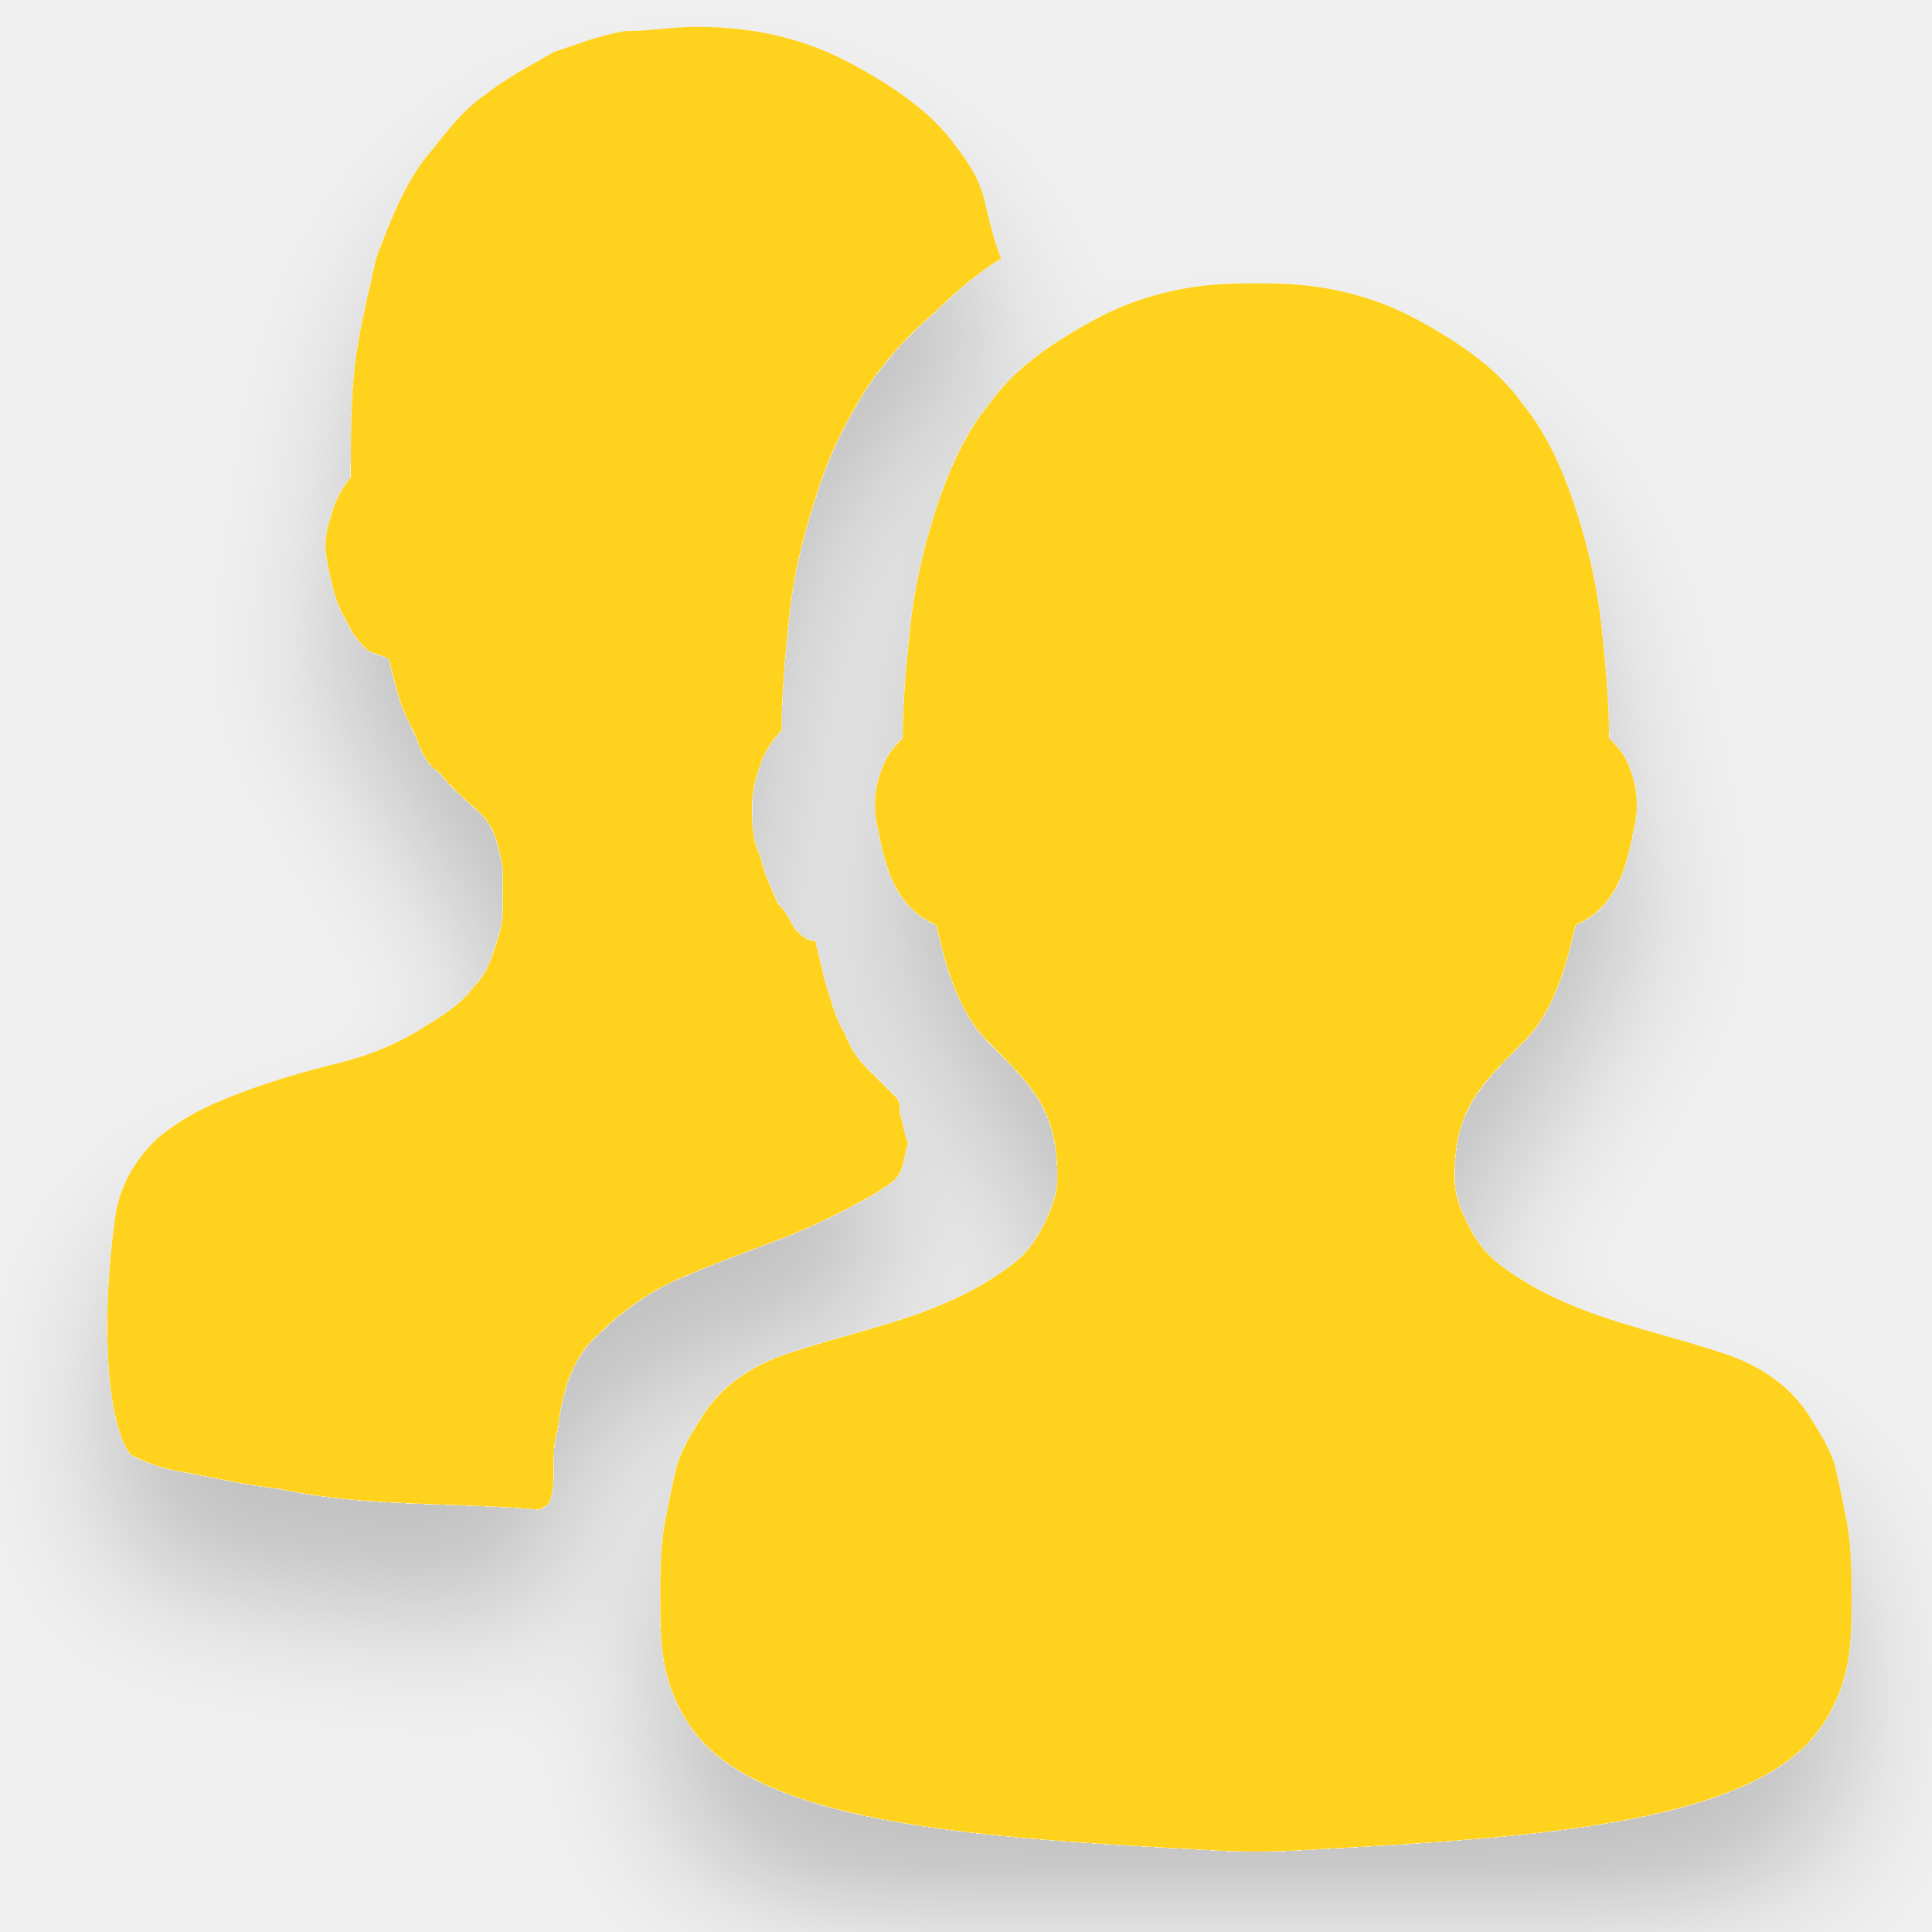
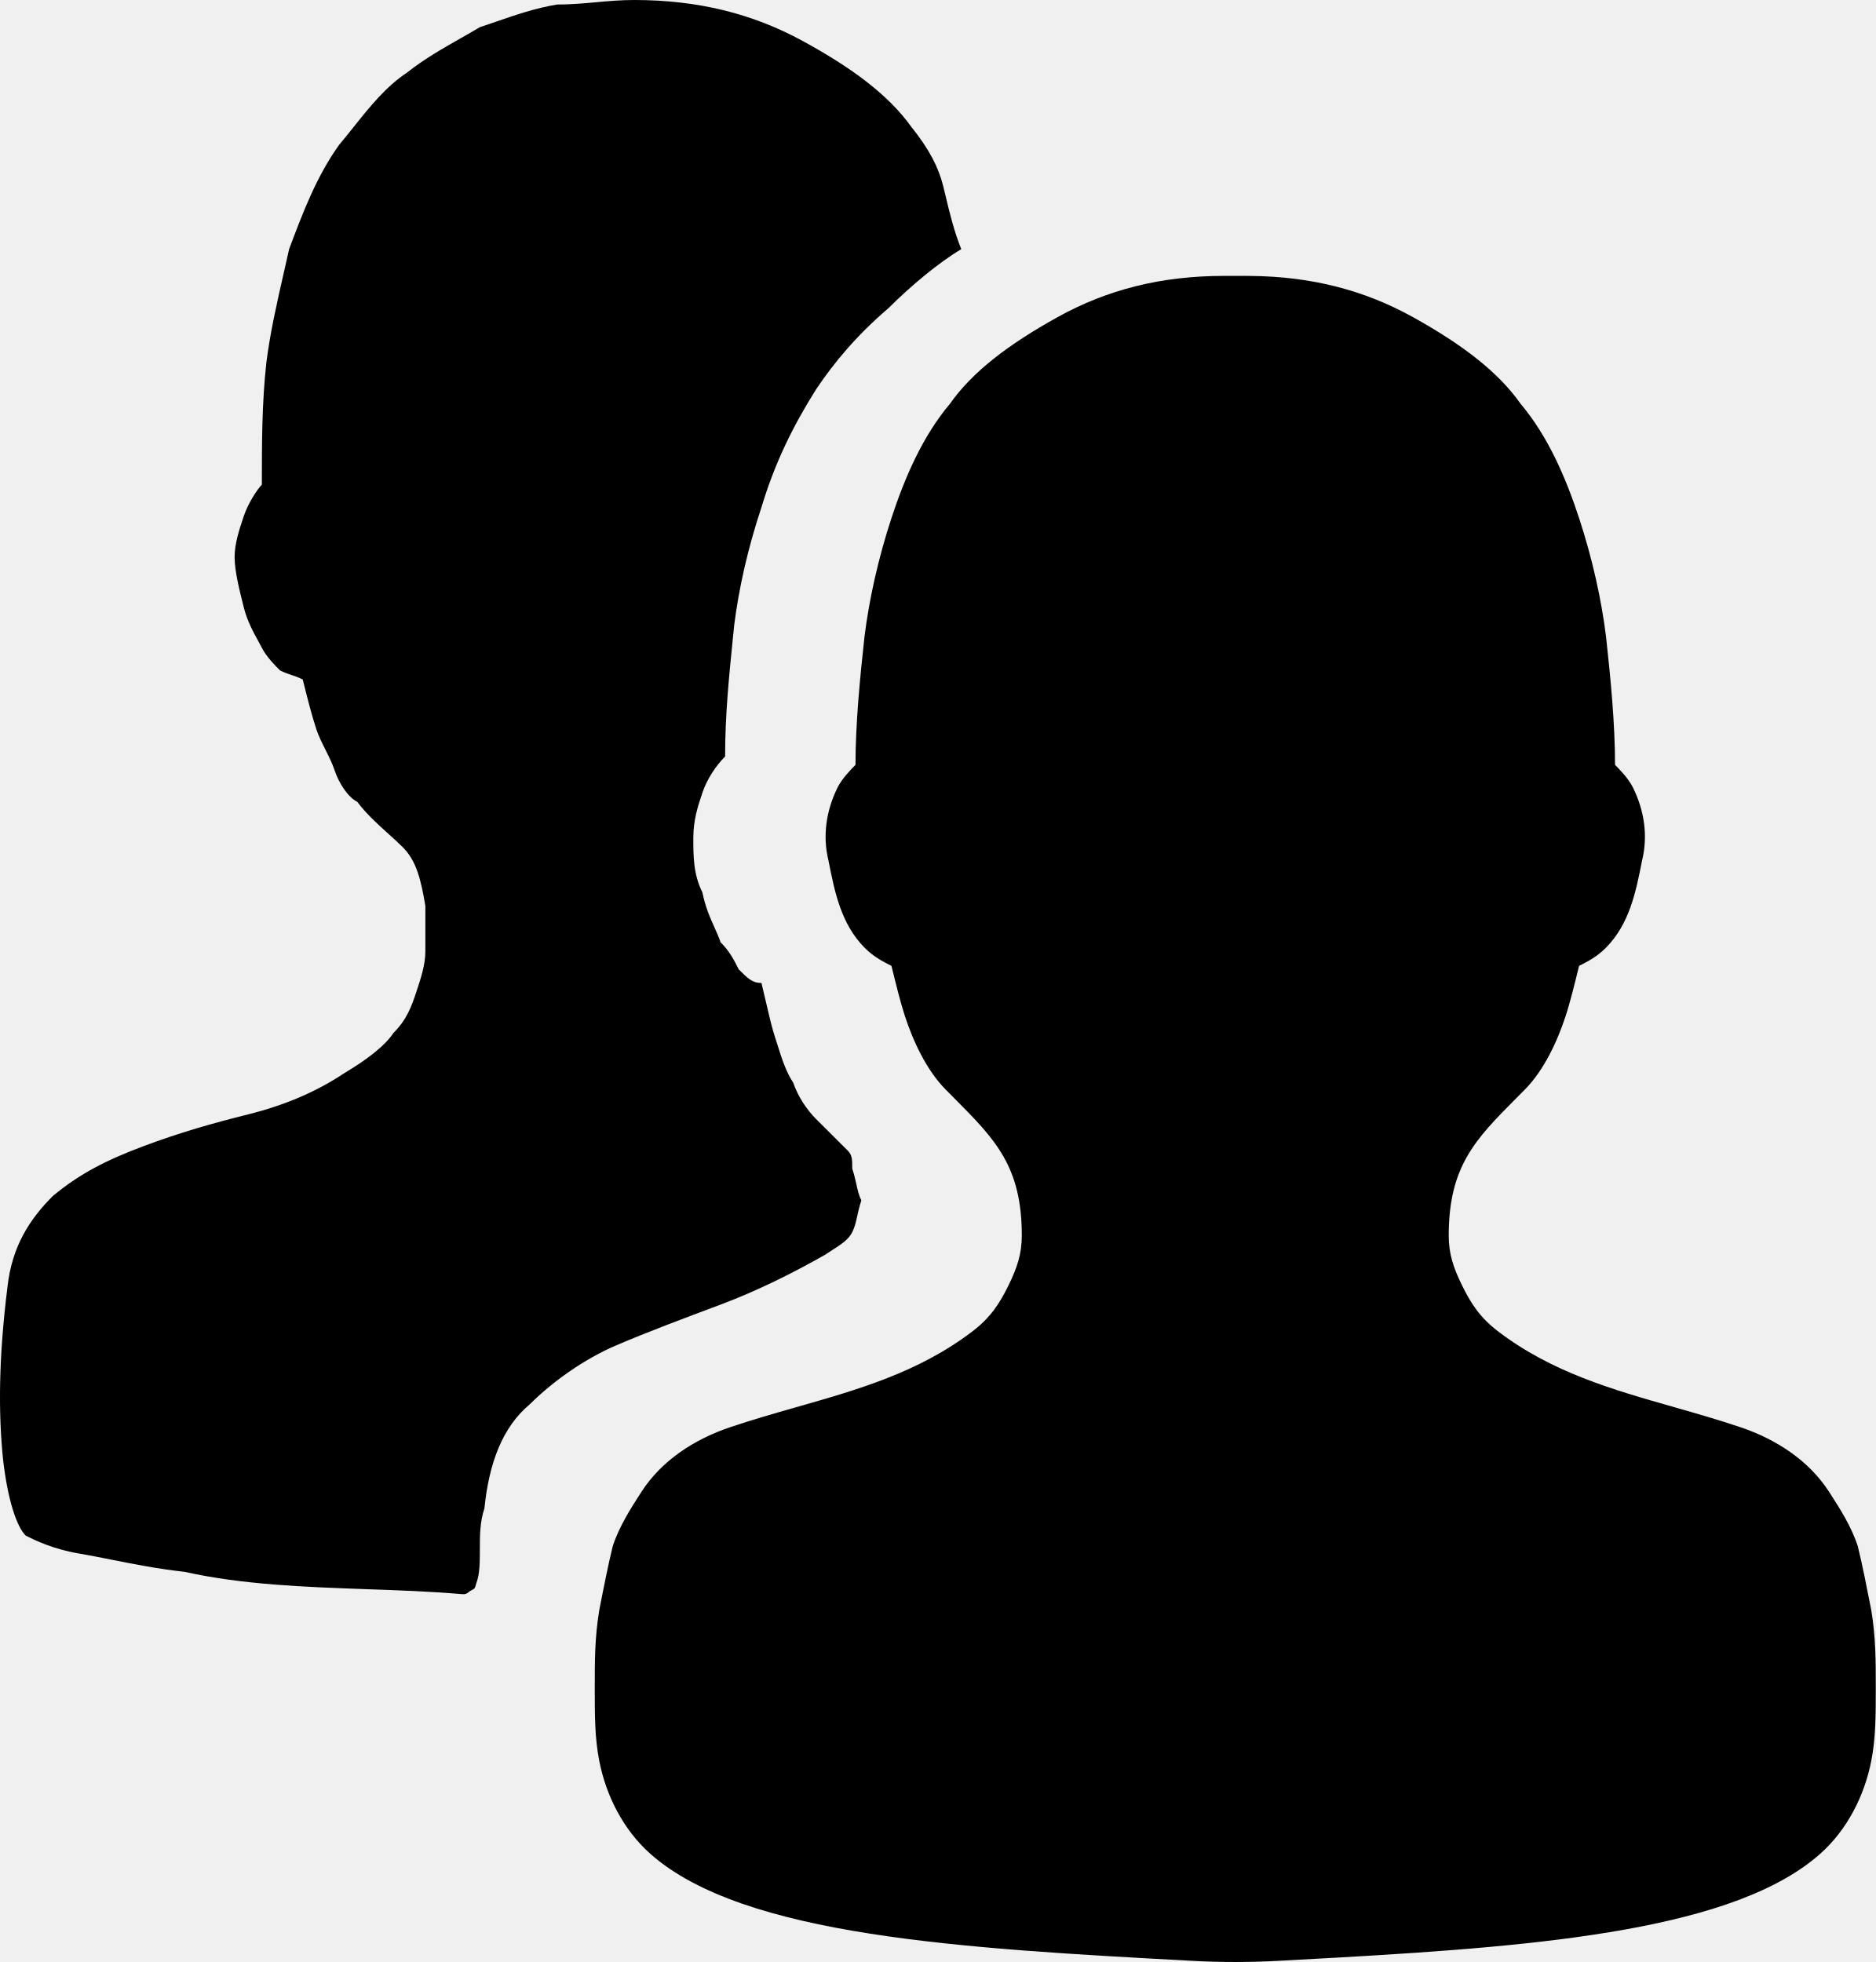
- <svg xmlns="http://www.w3.org/2000/svg" width="72" height="72" viewBox="0 0 72 72" fill="none">
-   <g clip-path="url(#clip0_1_15383)">
-     <g filter="url(#filter0_d_1_15383)">
-       <path d="M33.705 43.147C33.74 42.987 33.779 42.811 33.848 42.605C33.76 42.428 33.721 42.252 33.676 42.048C33.641 41.889 33.602 41.712 33.533 41.506C33.533 41.192 33.533 41.035 33.376 40.878L32.274 39.779C31.959 39.465 31.645 38.994 31.487 38.523C31.233 38.142 31.082 37.66 30.95 37.24C30.919 37.14 30.888 37.043 30.858 36.953C30.753 36.639 30.648 36.185 30.543 35.732C30.491 35.505 30.438 35.278 30.386 35.069C30.071 35.069 29.914 34.912 29.599 34.598C29.442 34.284 29.284 33.97 28.969 33.656C28.915 33.493 28.842 33.331 28.763 33.155C28.613 32.822 28.443 32.443 28.34 31.929C28.025 31.301 28.025 30.673 28.025 30.045C28.025 29.417 28.182 28.946 28.34 28.475C28.497 28.004 28.812 27.533 29.127 27.219C29.127 25.78 29.259 24.474 29.402 23.058C29.415 22.928 29.428 22.798 29.442 22.666C29.599 21.41 29.914 19.997 30.386 18.584C30.858 17.014 31.487 15.758 32.274 14.502C32.904 13.56 33.691 12.618 34.792 11.676C35.579 10.891 36.523 10.106 37.31 9.635C37.056 9.001 36.905 8.367 36.773 7.816C36.742 7.685 36.711 7.558 36.681 7.437C36.523 6.809 36.209 6.181 35.579 5.396C34.792 4.297 33.533 3.355 31.802 2.413C30.071 1.471 28.182 1 25.979 1C25.507 1 25.074 1.039 24.641 1.079C24.209 1.118 23.776 1.157 23.304 1.157C22.552 1.282 21.9 1.506 21.19 1.751C21.007 1.814 20.821 1.878 20.628 1.942C20.419 2.067 20.198 2.193 19.972 2.321C19.35 2.675 18.688 3.051 18.11 3.512C17.371 4.003 16.825 4.687 16.246 5.412C16.085 5.614 15.921 5.819 15.749 6.024C14.963 7.123 14.49 8.379 14.018 9.635C13.96 9.896 13.902 10.152 13.845 10.404C13.592 11.512 13.36 12.536 13.231 13.56C13.074 14.973 13.074 16.386 13.074 17.799C12.917 17.956 12.602 18.427 12.444 18.898C12.287 19.369 12.13 19.84 12.13 20.311C12.13 20.782 12.287 21.41 12.444 22.038C12.566 22.525 12.783 22.917 12.948 23.215C12.995 23.302 13.039 23.38 13.074 23.451C13.231 23.765 13.546 24.079 13.704 24.236C13.861 24.314 13.979 24.354 14.097 24.393C14.215 24.432 14.333 24.471 14.49 24.55C14.648 25.178 14.805 25.806 14.963 26.277C15.041 26.512 15.159 26.748 15.277 26.983C15.395 27.219 15.513 27.454 15.592 27.69C15.749 28.161 16.064 28.632 16.379 28.789C16.699 29.215 17.092 29.568 17.459 29.899C17.633 30.056 17.801 30.207 17.953 30.359C18.425 30.83 18.582 31.458 18.74 32.4V33.97C18.74 34.441 18.582 34.912 18.425 35.383C18.267 35.854 18.11 36.325 17.638 36.796C17.323 37.267 16.694 37.738 15.907 38.209C14.963 38.837 13.861 39.308 12.602 39.622C11.343 39.936 10.241 40.25 8.982 40.721C7.723 41.192 6.779 41.663 5.835 42.448C5.048 43.233 4.418 44.175 4.261 45.588C3.946 48.1 3.946 49.984 4.103 51.553C4.261 52.967 4.576 53.908 4.89 54.222C5.205 54.38 5.835 54.694 6.779 54.85C7.094 54.903 7.443 54.973 7.822 55.048C8.58 55.199 9.454 55.374 10.399 55.478C12.418 55.926 14.558 56.002 16.683 56.078C17.812 56.117 18.938 56.157 20.038 56.253C20.113 56.26 20.187 56.233 20.24 56.18C20.268 56.152 20.304 56.134 20.34 56.115C20.365 56.103 20.39 56.091 20.412 56.075C20.426 56.066 20.439 56.053 20.449 56.036C20.468 56.005 20.478 55.969 20.487 55.933C20.493 55.91 20.499 55.888 20.507 55.867C20.628 55.556 20.628 55.125 20.628 54.694C20.628 54.222 20.628 53.752 20.786 53.281C20.943 51.711 21.415 50.455 22.359 49.67C23.146 48.885 24.248 48.1 25.35 47.629C26.451 47.158 27.71 46.687 28.969 46.216C30.228 45.745 31.487 45.117 32.589 44.489C32.673 44.433 32.751 44.382 32.825 44.335C33.168 44.114 33.404 43.962 33.533 43.704C33.622 43.527 33.66 43.351 33.705 43.147Z" fill="#FFD21D" />
-       <path d="M67.087 65.239C64.154 67.86 57.558 68.437 50.418 68.843C49.712 68.883 49 68.921 48.286 68.96L48.285 68.96C47.295 69.013 46.315 69.013 45.325 68.96C37.393 68.532 29.746 68.119 26.523 65.239C25.605 64.418 25.005 63.25 24.765 62.031C24.61 61.239 24.61 60.448 24.61 59.498C24.61 58.547 24.61 57.755 24.766 56.805C24.921 56.013 25.077 55.221 25.233 54.588C25.459 53.898 25.85 53.291 26.226 52.707C26.93 51.614 28.067 50.883 29.283 50.471C30.053 50.21 30.828 49.989 31.598 49.769C33.736 49.16 35.837 48.562 37.695 47.145C38.318 46.67 38.629 46.195 38.941 45.561C39.252 44.928 39.408 44.453 39.408 43.819C39.408 41.42 38.475 40.481 37.081 39.076L37.08 39.074C36.975 38.97 36.869 38.862 36.76 38.752C36.105 38.086 35.647 37.098 35.358 36.218C35.202 35.743 35.047 35.109 34.891 34.476C34.579 34.317 34.268 34.159 33.956 33.842C33.149 33.022 32.927 31.938 32.71 30.833C32.496 29.964 32.633 29.09 33.021 28.299C33.177 27.983 33.489 27.666 33.645 27.508C33.645 26.082 33.8 24.499 33.956 23.073C34.112 21.806 34.423 20.381 34.891 18.956C35.358 17.531 35.981 16.105 36.916 14.997C37.695 13.888 38.941 12.938 40.654 11.988C42.368 11.038 44.237 10.562 46.418 10.562H47.192C47.235 10.562 47.278 10.563 47.321 10.563C49.447 10.582 51.276 11.056 52.956 11.988C54.669 12.938 55.915 13.888 56.694 14.997C57.629 16.105 58.252 17.53 58.719 18.956C59.186 20.381 59.498 21.806 59.654 23.073C59.809 24.499 59.965 26.082 59.965 27.508C60.121 27.666 60.432 27.983 60.588 28.299C60.977 29.09 61.114 29.964 60.9 30.833C60.682 31.938 60.461 33.022 59.654 33.842C59.342 34.159 59.031 34.317 58.719 34.476C58.563 35.109 58.407 35.743 58.252 36.218C57.963 37.098 57.504 38.086 56.85 38.752C56.74 38.863 56.633 38.971 56.528 39.076C55.134 40.481 54.202 41.42 54.202 43.819C54.202 44.453 54.357 44.928 54.669 45.561C54.98 46.195 55.292 46.67 55.915 47.145C57.773 48.562 59.874 49.16 62.012 49.769C62.782 49.989 63.557 50.21 64.327 50.471C65.543 50.883 66.68 51.614 67.384 52.707C67.76 53.291 68.151 53.898 68.377 54.588C68.533 55.221 68.689 56.014 68.844 56.805C69 57.755 69 58.547 69 59.497C69 60.448 69 61.239 68.844 62.031C68.605 63.25 68.004 64.418 67.087 65.239Z" fill="#FFD21D" />
-     </g>
-   </g>
-   <defs>
-     <filter id="filter0_d_1_15383" x="-1" y="0" width="75" height="78" filterUnits="userSpaceOnUse" color-interpolation-filters="sRGB">
-       <feFlood flood-opacity="0" result="BackgroundImageFix" />
-       <feColorMatrix in="SourceAlpha" type="matrix" values="0 0 0 0 0 0 0 0 0 0 0 0 0 0 0 0 0 0 127 0" result="hardAlpha" />
-       <feOffset dy="4" />
-       <feGaussianBlur stdDeviation="2.5" />
-       <feComposite in2="hardAlpha" operator="out" />
-       <feColorMatrix type="matrix" values="0 0 0 0 0 0 0 0 0 0 0 0 0 0 0 0 0 0 0.2 0" />
-       <feBlend mode="normal" in2="BackgroundImageFix" result="effect1_dropShadow_1_15383" />
-       <feBlend mode="normal" in="SourceGraphic" in2="effect1_dropShadow_1_15383" result="shape" />
-     </filter>
-     <clipPath id="clip0_1_15383">
-       <rect width="72" height="72" fill="white" />
-     </clipPath>
-   </defs>
+ <svg xmlns="http://www.w3.org/2000/svg" width="65" height="68" viewBox="0 0 65 68" fill="none">
+   <path d="M29.705 42.147C29.74 41.987 29.779 41.811 29.848 41.605C29.76 41.428 29.721 41.252 29.676 41.048C29.641 40.889 29.602 40.712 29.533 40.506C29.533 40.192 29.533 40.035 29.376 39.878L28.274 38.779C27.959 38.465 27.645 37.994 27.487 37.523C27.233 37.142 27.082 36.66 26.95 36.24C26.919 36.14 26.888 36.043 26.858 35.953C26.753 35.639 26.648 35.185 26.543 34.732C26.491 34.505 26.438 34.278 26.386 34.069C26.071 34.069 25.914 33.912 25.599 33.598C25.442 33.284 25.284 32.97 24.969 32.656C24.915 32.493 24.842 32.331 24.763 32.155C24.613 31.822 24.443 31.443 24.34 30.929C24.025 30.301 24.025 29.673 24.025 29.045C24.025 28.417 24.182 27.946 24.34 27.475C24.497 27.004 24.812 26.533 25.127 26.219C25.127 24.78 25.259 23.474 25.402 22.058C25.415 21.928 25.428 21.798 25.442 21.666C25.599 20.41 25.914 18.997 26.386 17.584C26.858 16.014 27.487 14.758 28.274 13.502C28.904 12.56 29.691 11.618 30.792 10.676C31.579 9.891 32.523 9.106 33.31 8.635C33.056 8.001 32.905 7.367 32.773 6.816C32.742 6.685 32.711 6.558 32.681 6.437C32.523 5.809 32.209 5.181 31.579 4.396C30.792 3.297 29.533 2.355 27.802 1.413C26.071 0.471 24.182 0 21.979 0C21.507 0 21.074 0.039 20.641 0.079C20.209 0.118 19.776 0.157 19.304 0.157C18.552 0.282 17.9 0.506 17.19 0.751C17.007 0.814 16.821 0.878 16.628 0.942C16.419 1.067 16.198 1.193 15.972 1.321C15.35 1.675 14.688 2.051 14.11 2.512C13.371 3.003 12.825 3.687 12.246 4.412C12.085 4.614 11.921 4.819 11.749 5.024C10.963 6.123 10.49 7.379 10.018 8.635C9.96 8.896 9.902 9.152 9.845 9.404C9.592 10.512 9.36 11.536 9.231 12.56C9.074 13.973 9.074 15.386 9.074 16.799C8.917 16.956 8.602 17.427 8.444 17.898C8.287 18.369 8.13 18.84 8.13 19.311C8.13 19.782 8.287 20.41 8.444 21.038C8.566 21.525 8.783 21.917 8.948 22.215C8.995 22.302 9.039 22.38 9.074 22.451C9.231 22.765 9.546 23.079 9.704 23.236C9.861 23.314 9.979 23.354 10.097 23.393C10.215 23.432 10.333 23.471 10.49 23.55C10.648 24.178 10.805 24.806 10.963 25.277C11.041 25.512 11.159 25.748 11.277 25.983C11.395 26.219 11.513 26.454 11.592 26.69C11.749 27.161 12.064 27.632 12.379 27.789C12.699 28.215 13.092 28.568 13.459 28.899C13.633 29.056 13.801 29.207 13.953 29.359C14.425 29.83 14.582 30.458 14.74 31.4V32.97C14.74 33.441 14.582 33.912 14.425 34.383C14.268 34.854 14.11 35.325 13.638 35.796C13.323 36.267 12.694 36.738 11.907 37.209C10.963 37.837 9.861 38.308 8.602 38.622C7.343 38.936 6.241 39.25 4.982 39.721C3.723 40.192 2.779 40.663 1.835 41.448C1.048 42.233 0.418 43.175 0.261 44.588C-0.054 47.1 -0.054 48.984 0.103 50.553C0.261 51.967 0.576 52.908 0.89 53.222C1.205 53.38 1.835 53.694 2.779 53.85C3.094 53.903 3.443 53.973 3.822 54.048C4.58 54.199 5.454 54.374 6.399 54.478C8.418 54.926 10.558 55.002 12.682 55.078C13.812 55.117 14.938 55.157 16.038 55.253C16.113 55.26 16.187 55.233 16.24 55.18C16.268 55.152 16.304 55.134 16.34 55.115C16.365 55.103 16.39 55.091 16.412 55.075C16.426 55.066 16.439 55.053 16.449 55.036C16.468 55.005 16.478 54.969 16.487 54.933C16.493 54.91 16.499 54.888 16.507 54.867C16.628 54.556 16.628 54.125 16.628 53.694C16.628 53.222 16.628 52.752 16.786 52.281C16.943 50.711 17.415 49.455 18.359 48.67C19.146 47.885 20.248 47.1 21.35 46.629C22.451 46.158 23.71 45.687 24.969 45.216C26.228 44.745 27.487 44.117 28.589 43.489C28.673 43.433 28.751 43.382 28.825 43.335C29.168 43.114 29.404 42.962 29.533 42.704C29.622 42.527 29.66 42.351 29.705 42.147Z" fill="black" />
+   <path d="M63.087 64.239C60.154 66.86 53.558 67.437 46.418 67.843C45.712 67.883 45 67.921 44.286 67.96H44.285C43.295 68.013 42.315 68.013 41.325 67.96C33.393 67.532 25.746 67.119 22.523 64.239C21.605 63.418 21.005 62.25 20.766 61.031C20.61 60.239 20.61 59.448 20.61 58.498C20.61 57.547 20.61 56.755 20.766 55.805C20.921 55.013 21.077 54.221 21.233 53.588C21.459 52.898 21.85 52.291 22.226 51.707C22.93 50.614 24.067 49.883 25.283 49.471C26.053 49.21 26.828 48.989 27.598 48.769C29.736 48.16 31.837 47.562 33.695 46.145C34.318 45.67 34.629 45.195 34.941 44.561C35.252 43.928 35.408 43.453 35.408 42.819C35.408 40.42 34.476 39.481 33.081 38.076L33.08 38.074C32.976 37.97 32.869 37.862 32.76 37.752C32.106 37.086 31.647 36.098 31.358 35.218C31.202 34.743 31.047 34.109 30.891 33.476C30.579 33.317 30.268 33.159 29.956 32.842C29.149 32.022 28.927 30.938 28.71 29.833C28.496 28.964 28.633 28.09 29.021 27.299C29.177 26.983 29.489 26.666 29.645 26.508C29.645 25.082 29.8 23.499 29.956 22.073C30.112 20.806 30.424 19.381 30.891 17.956C31.358 16.531 31.981 15.105 32.916 13.997C33.695 12.888 34.941 11.938 36.654 10.988C38.368 10.038 40.237 9.562 42.418 9.562H43.192C43.235 9.562 43.278 9.563 43.321 9.563C45.447 9.582 47.276 10.056 48.956 10.988C50.669 11.938 51.915 12.888 52.694 13.997C53.629 15.105 54.252 16.53 54.719 17.956C55.187 19.381 55.498 20.806 55.654 22.073C55.81 23.499 55.965 25.082 55.965 26.508C56.121 26.666 56.433 26.983 56.588 27.299C56.977 28.09 57.114 28.964 56.9 29.833C56.683 30.938 56.461 32.022 55.654 32.842C55.342 33.159 55.031 33.317 54.719 33.476C54.563 34.109 54.408 34.743 54.252 35.218C53.963 36.098 53.504 37.086 52.85 37.752C52.74 37.863 52.633 37.971 52.528 38.076C51.134 39.481 50.202 40.42 50.202 42.819C50.202 43.453 50.358 43.928 50.669 44.561C50.981 45.195 51.292 45.67 51.915 46.145C53.773 47.562 55.874 48.16 58.012 48.769C58.782 48.989 59.557 49.21 60.327 49.471C61.543 49.883 62.68 50.614 63.384 51.707C63.76 52.291 64.151 52.898 64.377 53.588C64.533 54.221 64.689 55.014 64.844 55.805C65 56.755 65 57.547 65 58.497C65 59.448 65 60.239 64.844 61.031C64.605 62.25 64.004 63.418 63.087 64.239Z" fill="black" />
</svg>
